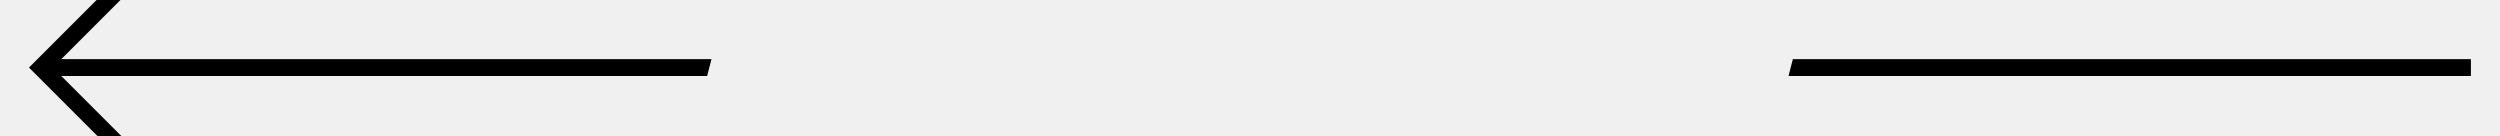
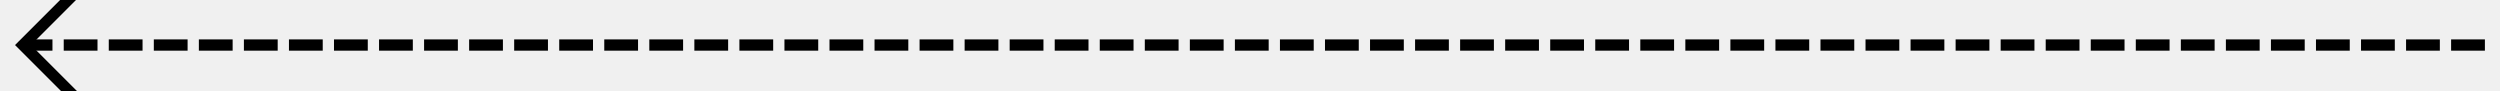
- <svg xmlns="http://www.w3.org/2000/svg" version="1.1" width="148px" height="8px" viewBox="696 178  148 8">
-   <defs>
-     <mask fill="white" id="clip25">
-       <path d="M 739 169  L 801 169  L 801 194  L 739 194  Z M 697.335 155  L 849 155  L 849 204.303  L 697.335 204.303  Z " fill-rule="evenodd" />
-     </mask>
-   </defs>
-   <g transform="matrix(-0.9684929 -0.249041 0.249041 -0.9684929 1470.414 550.0273 )">
-     <path d="M 700 200  L 839.032 164.249  " stroke-width="1" stroke="#000000" fill="none" mask="url(#clip25)" />
-     <path d="M 832.98 161.008  L 838.637 164.35  L 835.294 170.008  L 836.155 170.516  L 839.753 164.429  L 840.007 163.998  L 839.576 163.744  L 833.489 160.147  L 832.98 161.008  Z " fill-rule="nonzero" fill="#000000" stroke="none" mask="url(#clip25)" />
+ <svg xmlns="http://www.w3.org/2000/svg" version="1.1" width="222px" height="8px" viewBox="224 276  222 8">
+   <g transform="matrix(0.6839411 -0.7295372 0.7295372 0.6839411 -98.3907 332.8914 )">
+     <path d="M 410 360  L 260.684 200.73  " stroke-width="1" stroke-dasharray="3,1" stroke="#000000" fill="none" />
+     <path d="M 260.751 207.594  L 260.962 201.027  L 267.53 201.238  L 267.562 200.239  L 260.495 200.011  L 259.995 199.995  L 259.979 200.495  L 259.751 207.562  L 260.751 207.594  Z " fill-rule="nonzero" fill="#000000" stroke="none" />
  </g>
</svg>
